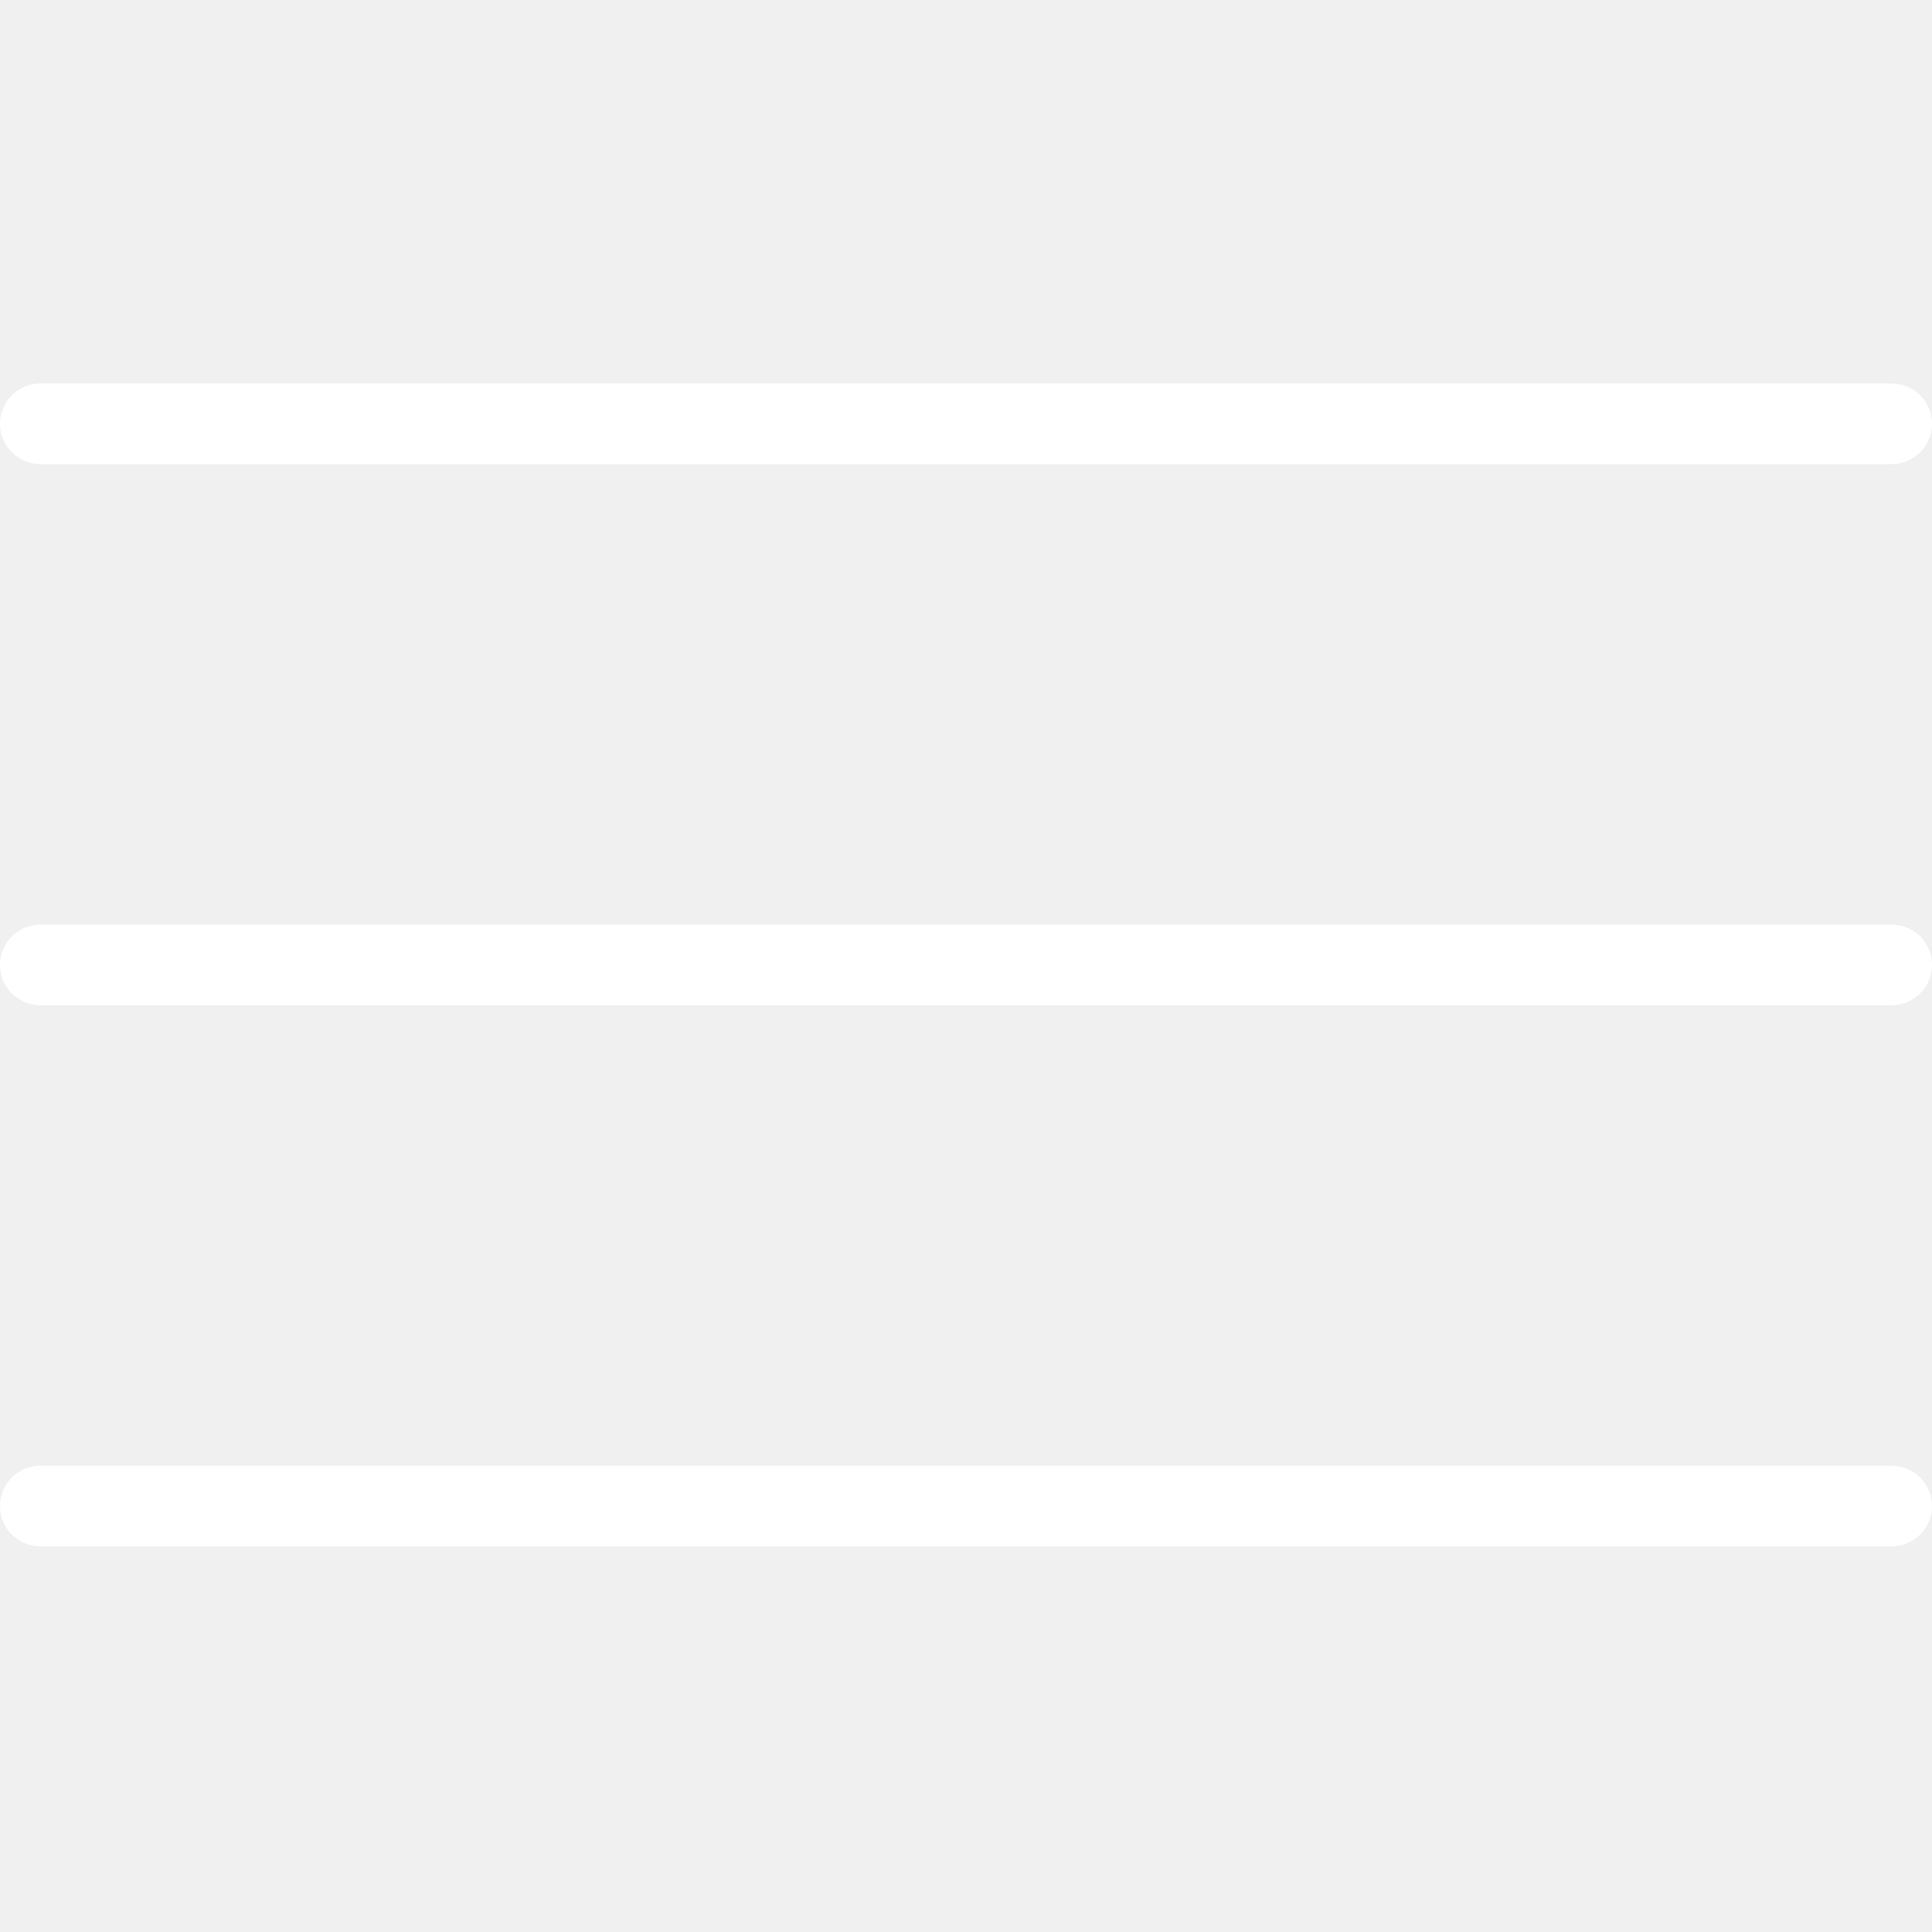
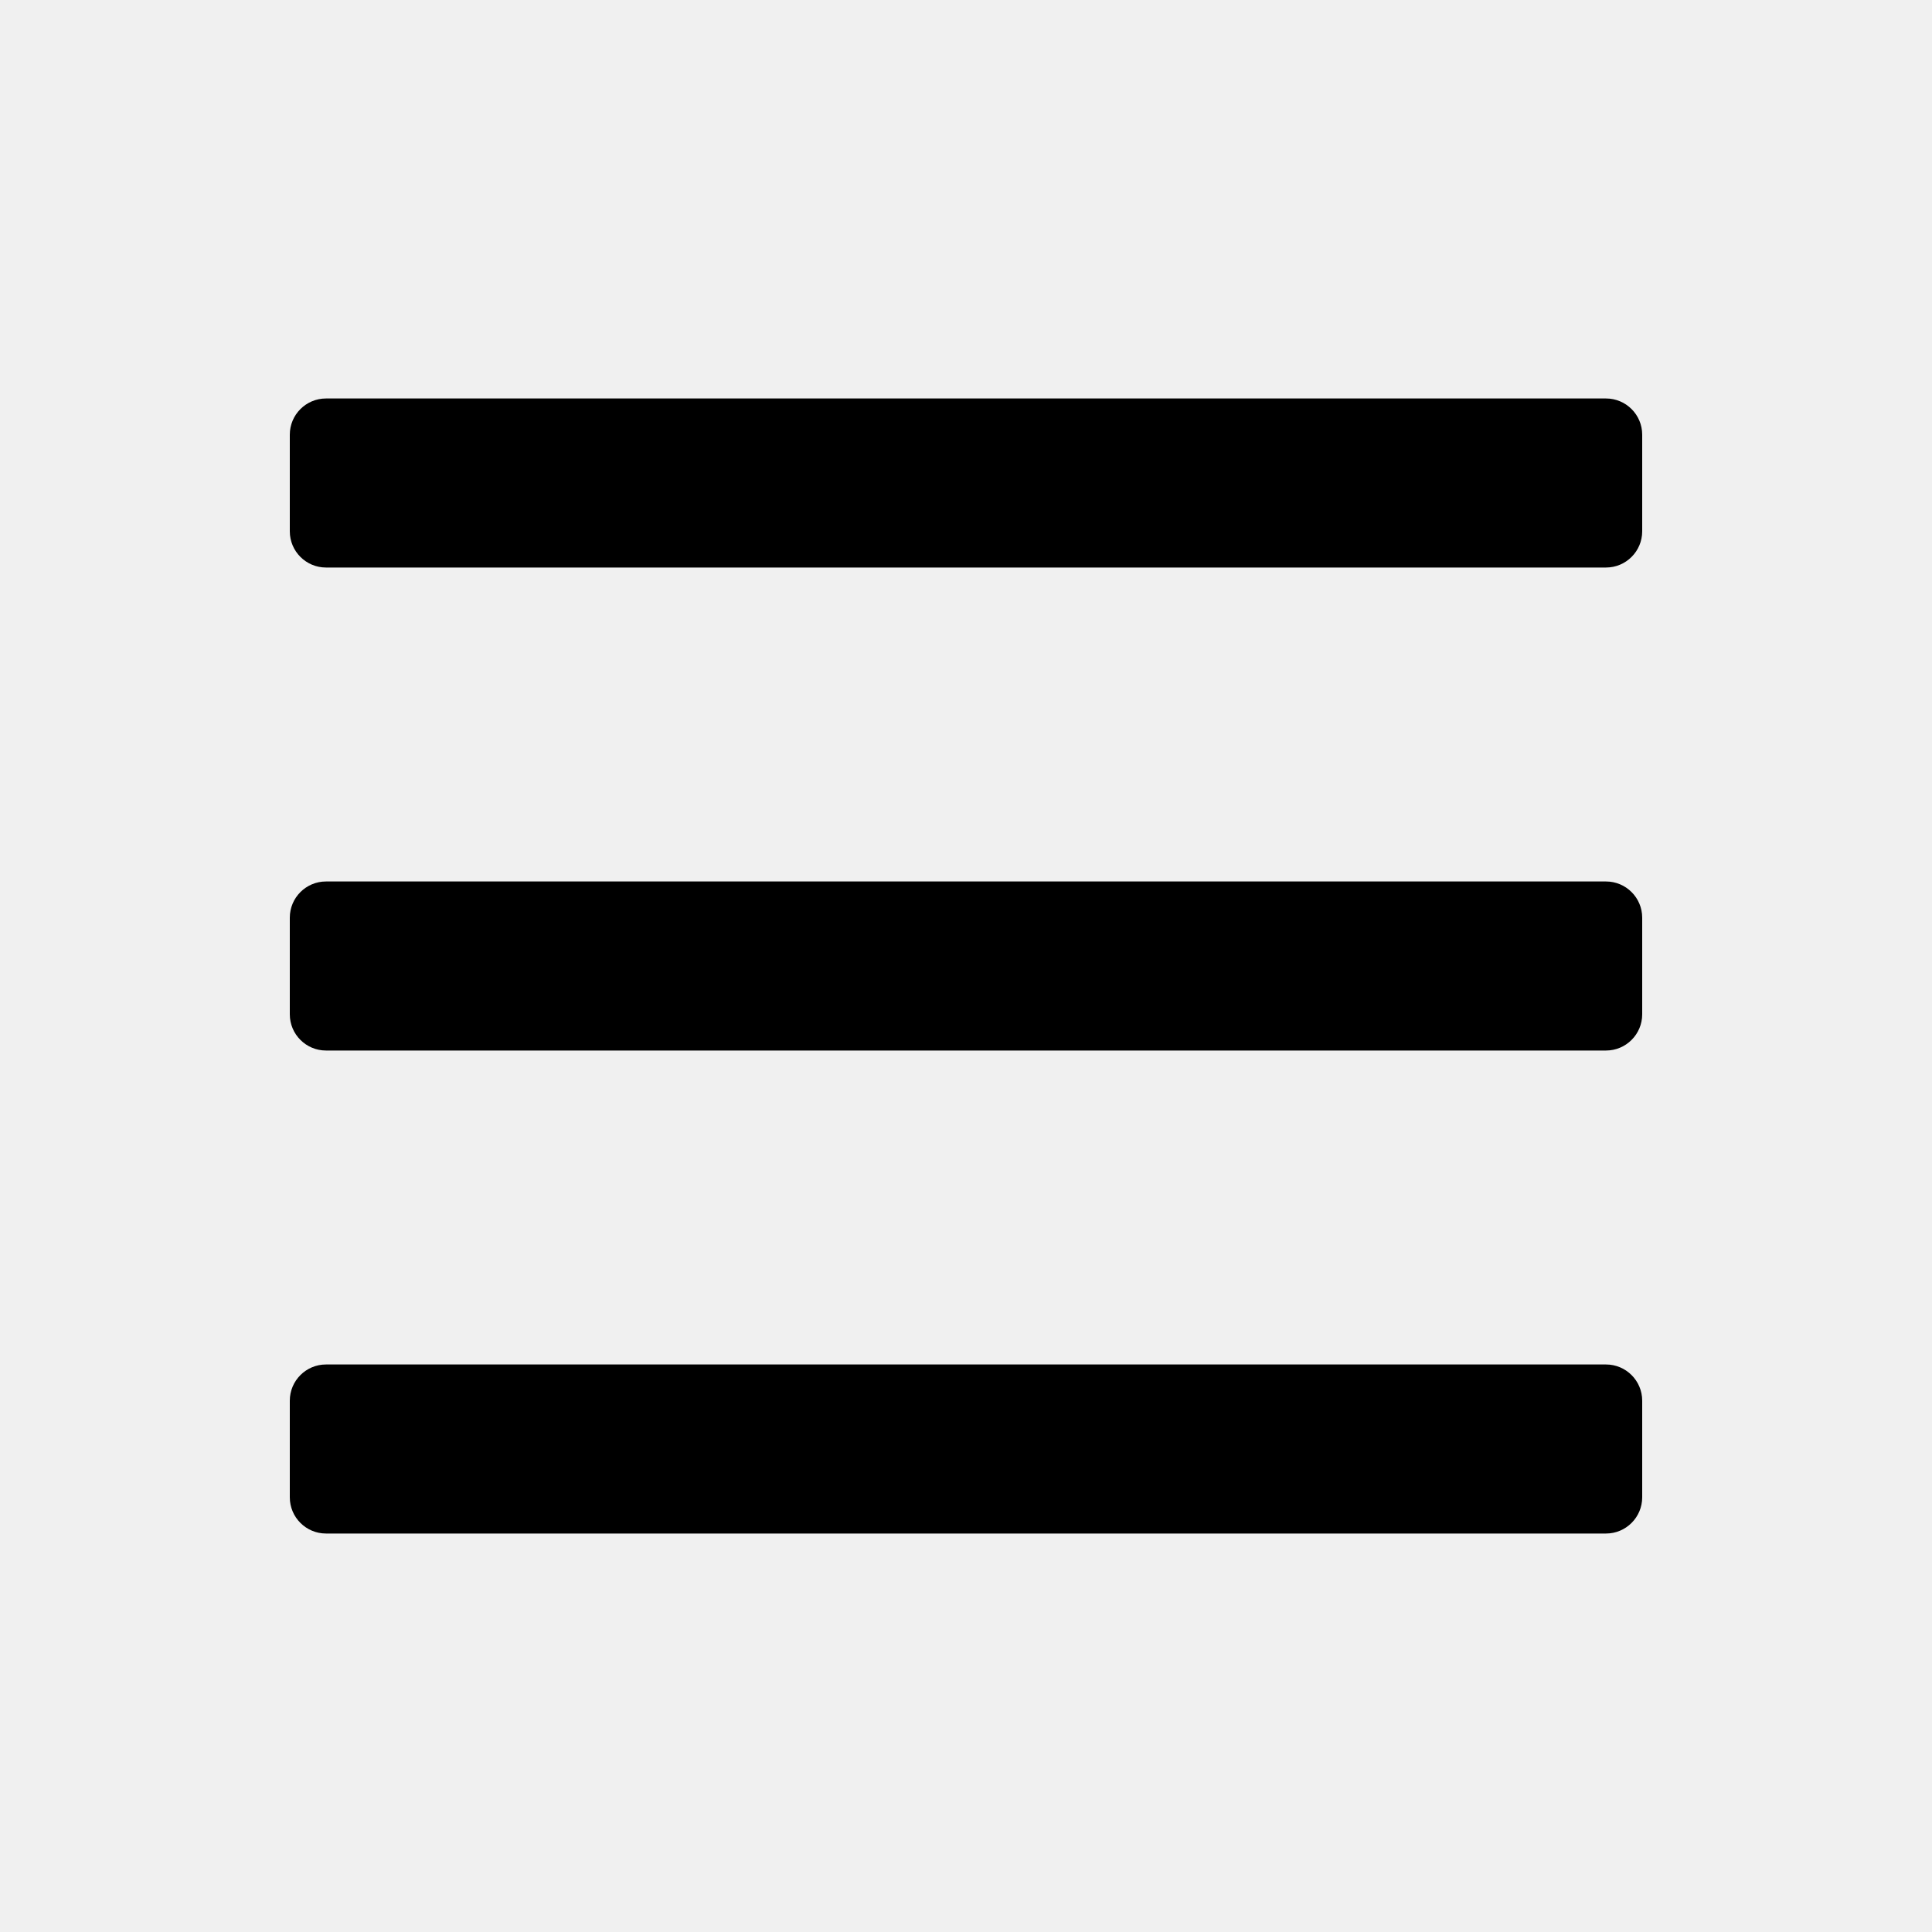
- <svg xmlns="http://www.w3.org/2000/svg" height="335pt" fill="white" viewBox="0 -66 335.628 335" width="335pt">
-   <path d="m328.629 188.312h-321.629c-3.867 0-7 3.137-7 7 0 3.867 3.133 7 7 7h321.629c3.863      0 7-3.133 7-7 0-3.863-3.137-7-7-7zm0 0" />
-   <path d="m328.629 94.312h-321.629c-3.867 0-7 3.137-7       7 0 3.867 3.133 7 7 7h321.629c3.863 0 7-3.133 7-7 0-3.863-3.137-7-7-7zm0 0" />
-   <path d="m328.629.312h-321.629c-3.867 0-7 3.137-7 7 0 3.867 3.133 7 7 7h321.629c3.863 0      7-3.133 7-7 0-3.863-3.137-7-7-7zm0 0" />
+ <svg viewBox="0 0 16 16">
+   <path fill-rule="evened" clip-rule="evened" d="M13.3 4.7H2.7a.3.3 0 01-.3-.3v-.8a.3.3 0 01.3-.3h10.6a.3.3 0 01.3.3v.8a.3.3 0 01-.3.3zm0 4H2.7a.3.3 0 01-.3-.3v-.8a.3.3 0 01.3-.3h10.6a.3.3 0 01.3.3v.8a.3.3 0 01-.3.3zm0 4H2.7a.3.3 0 01-.3-.3v-.8a.3.3 0 01.3-.3h10.6a.3.3 0 01.3.3v.8a.3.3 0 01-.3.3z">
+ 	</path>
</svg>
